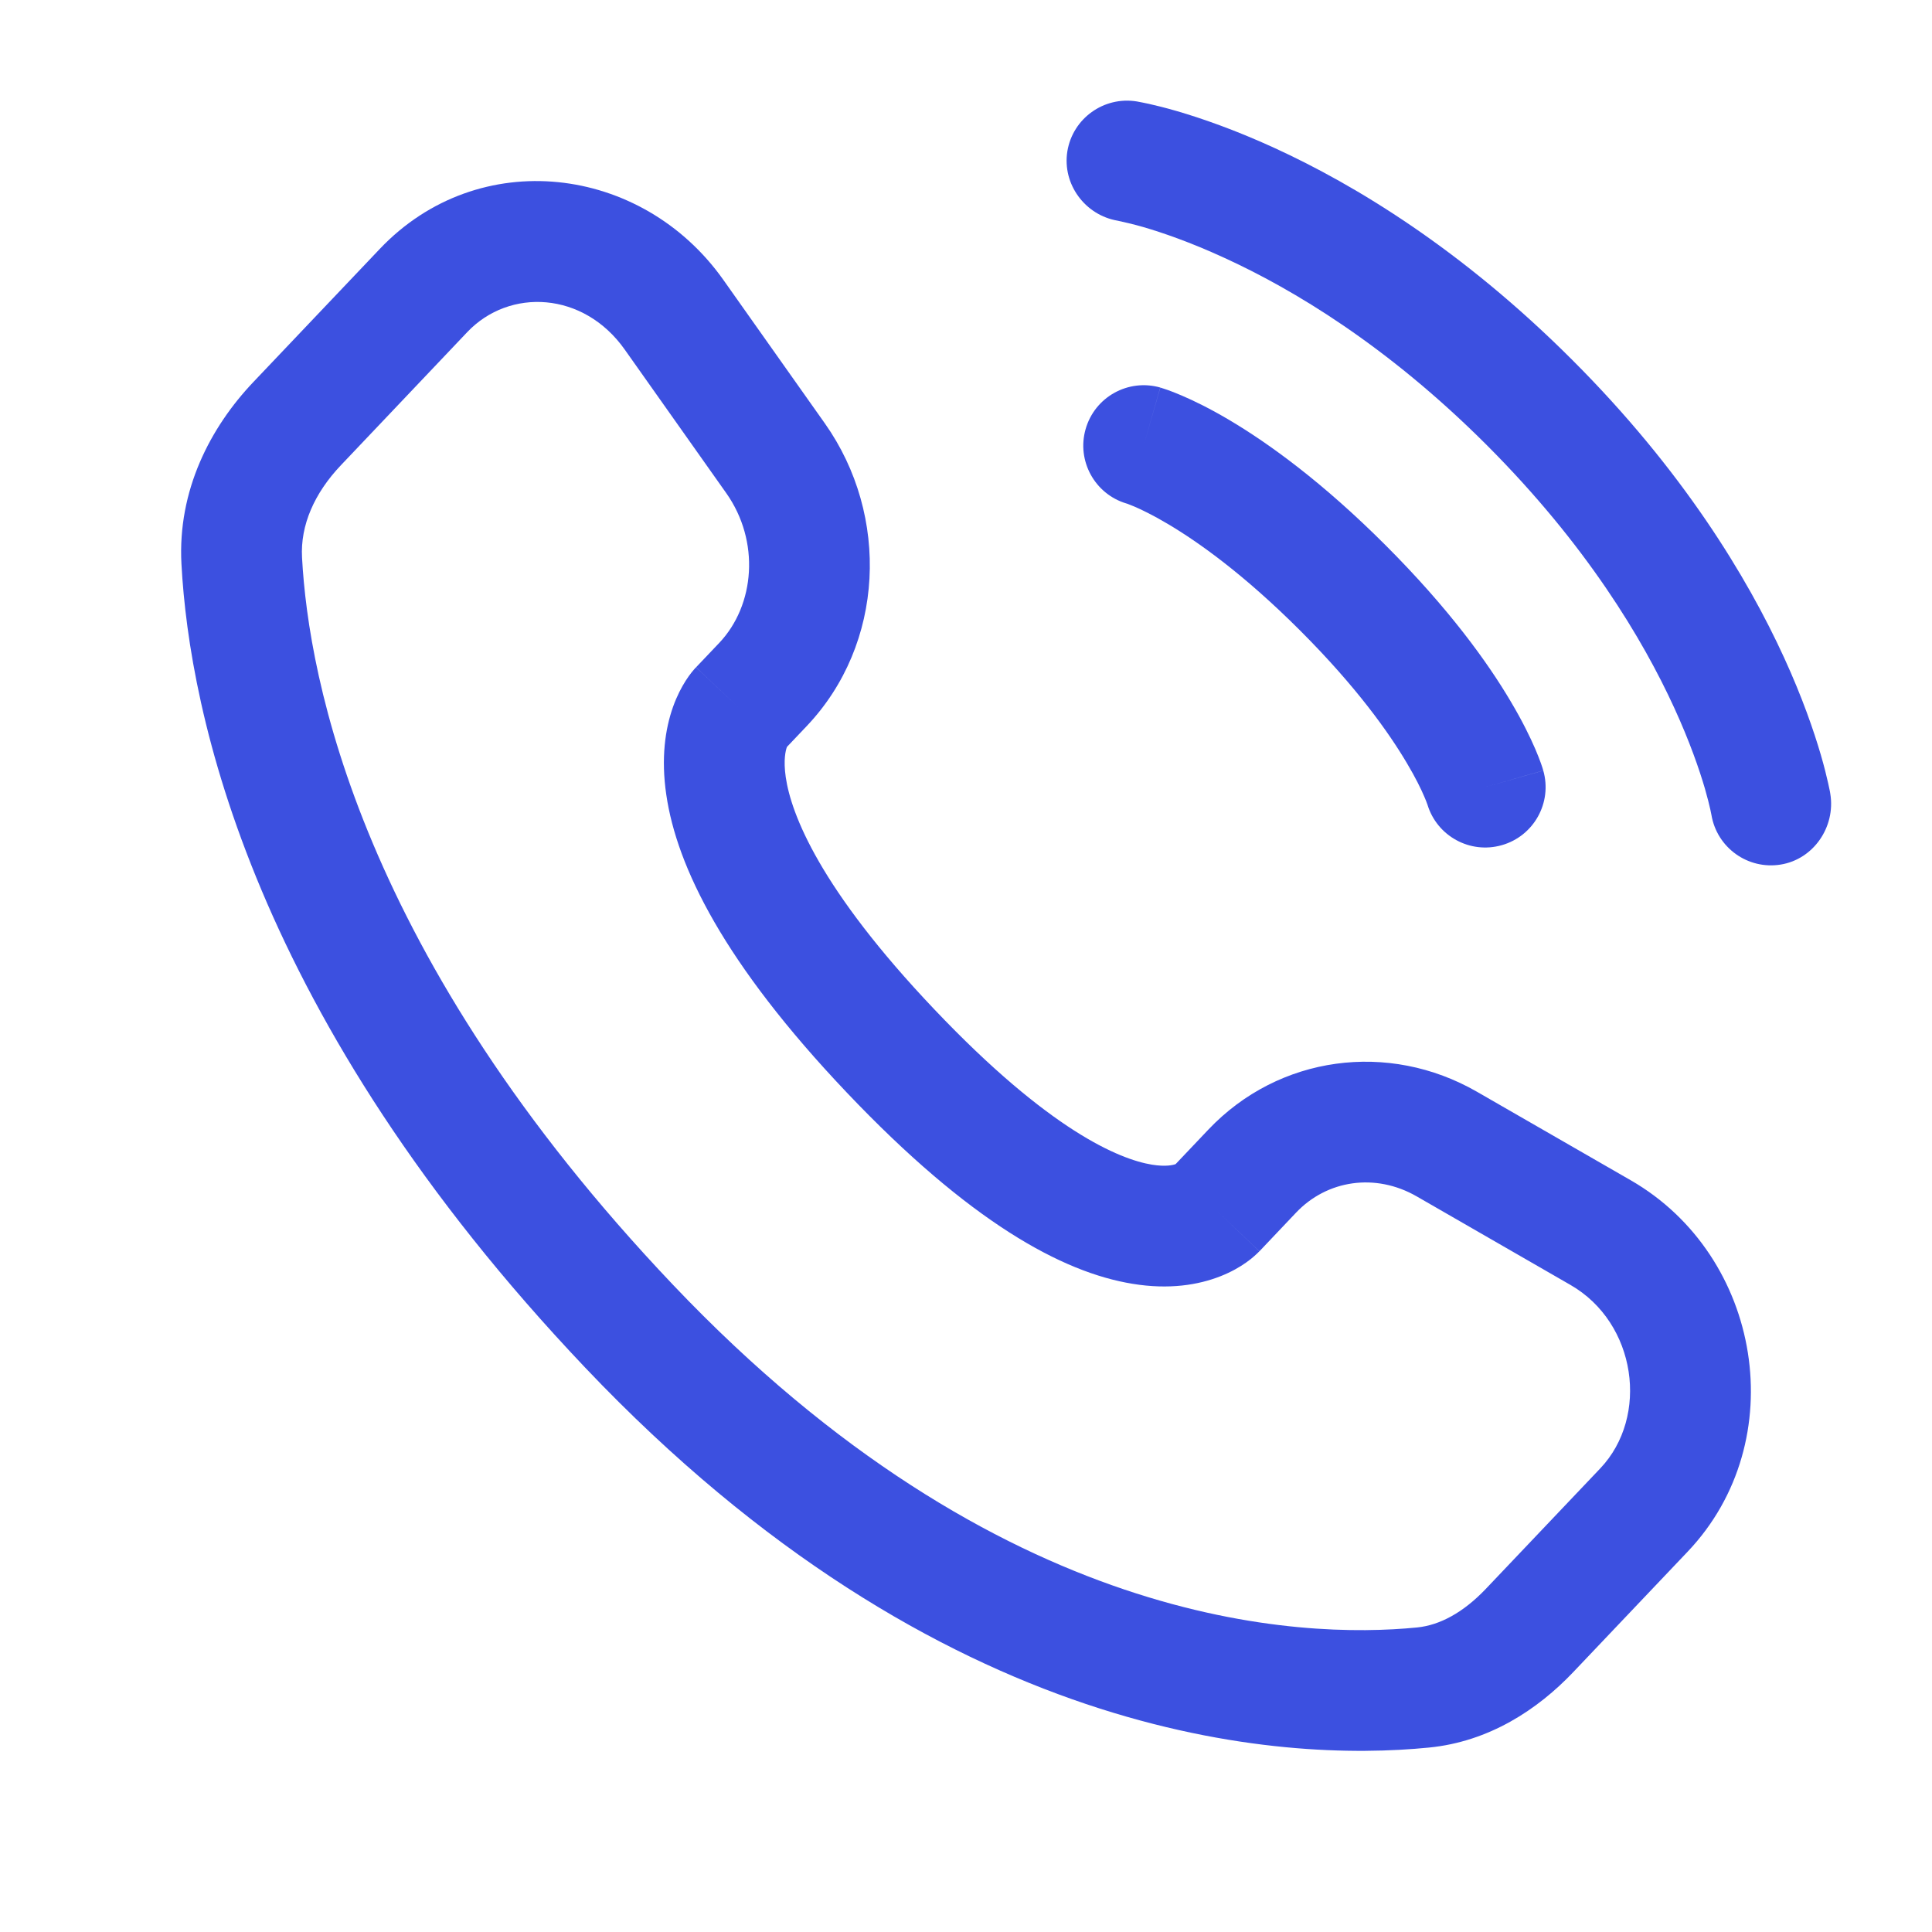
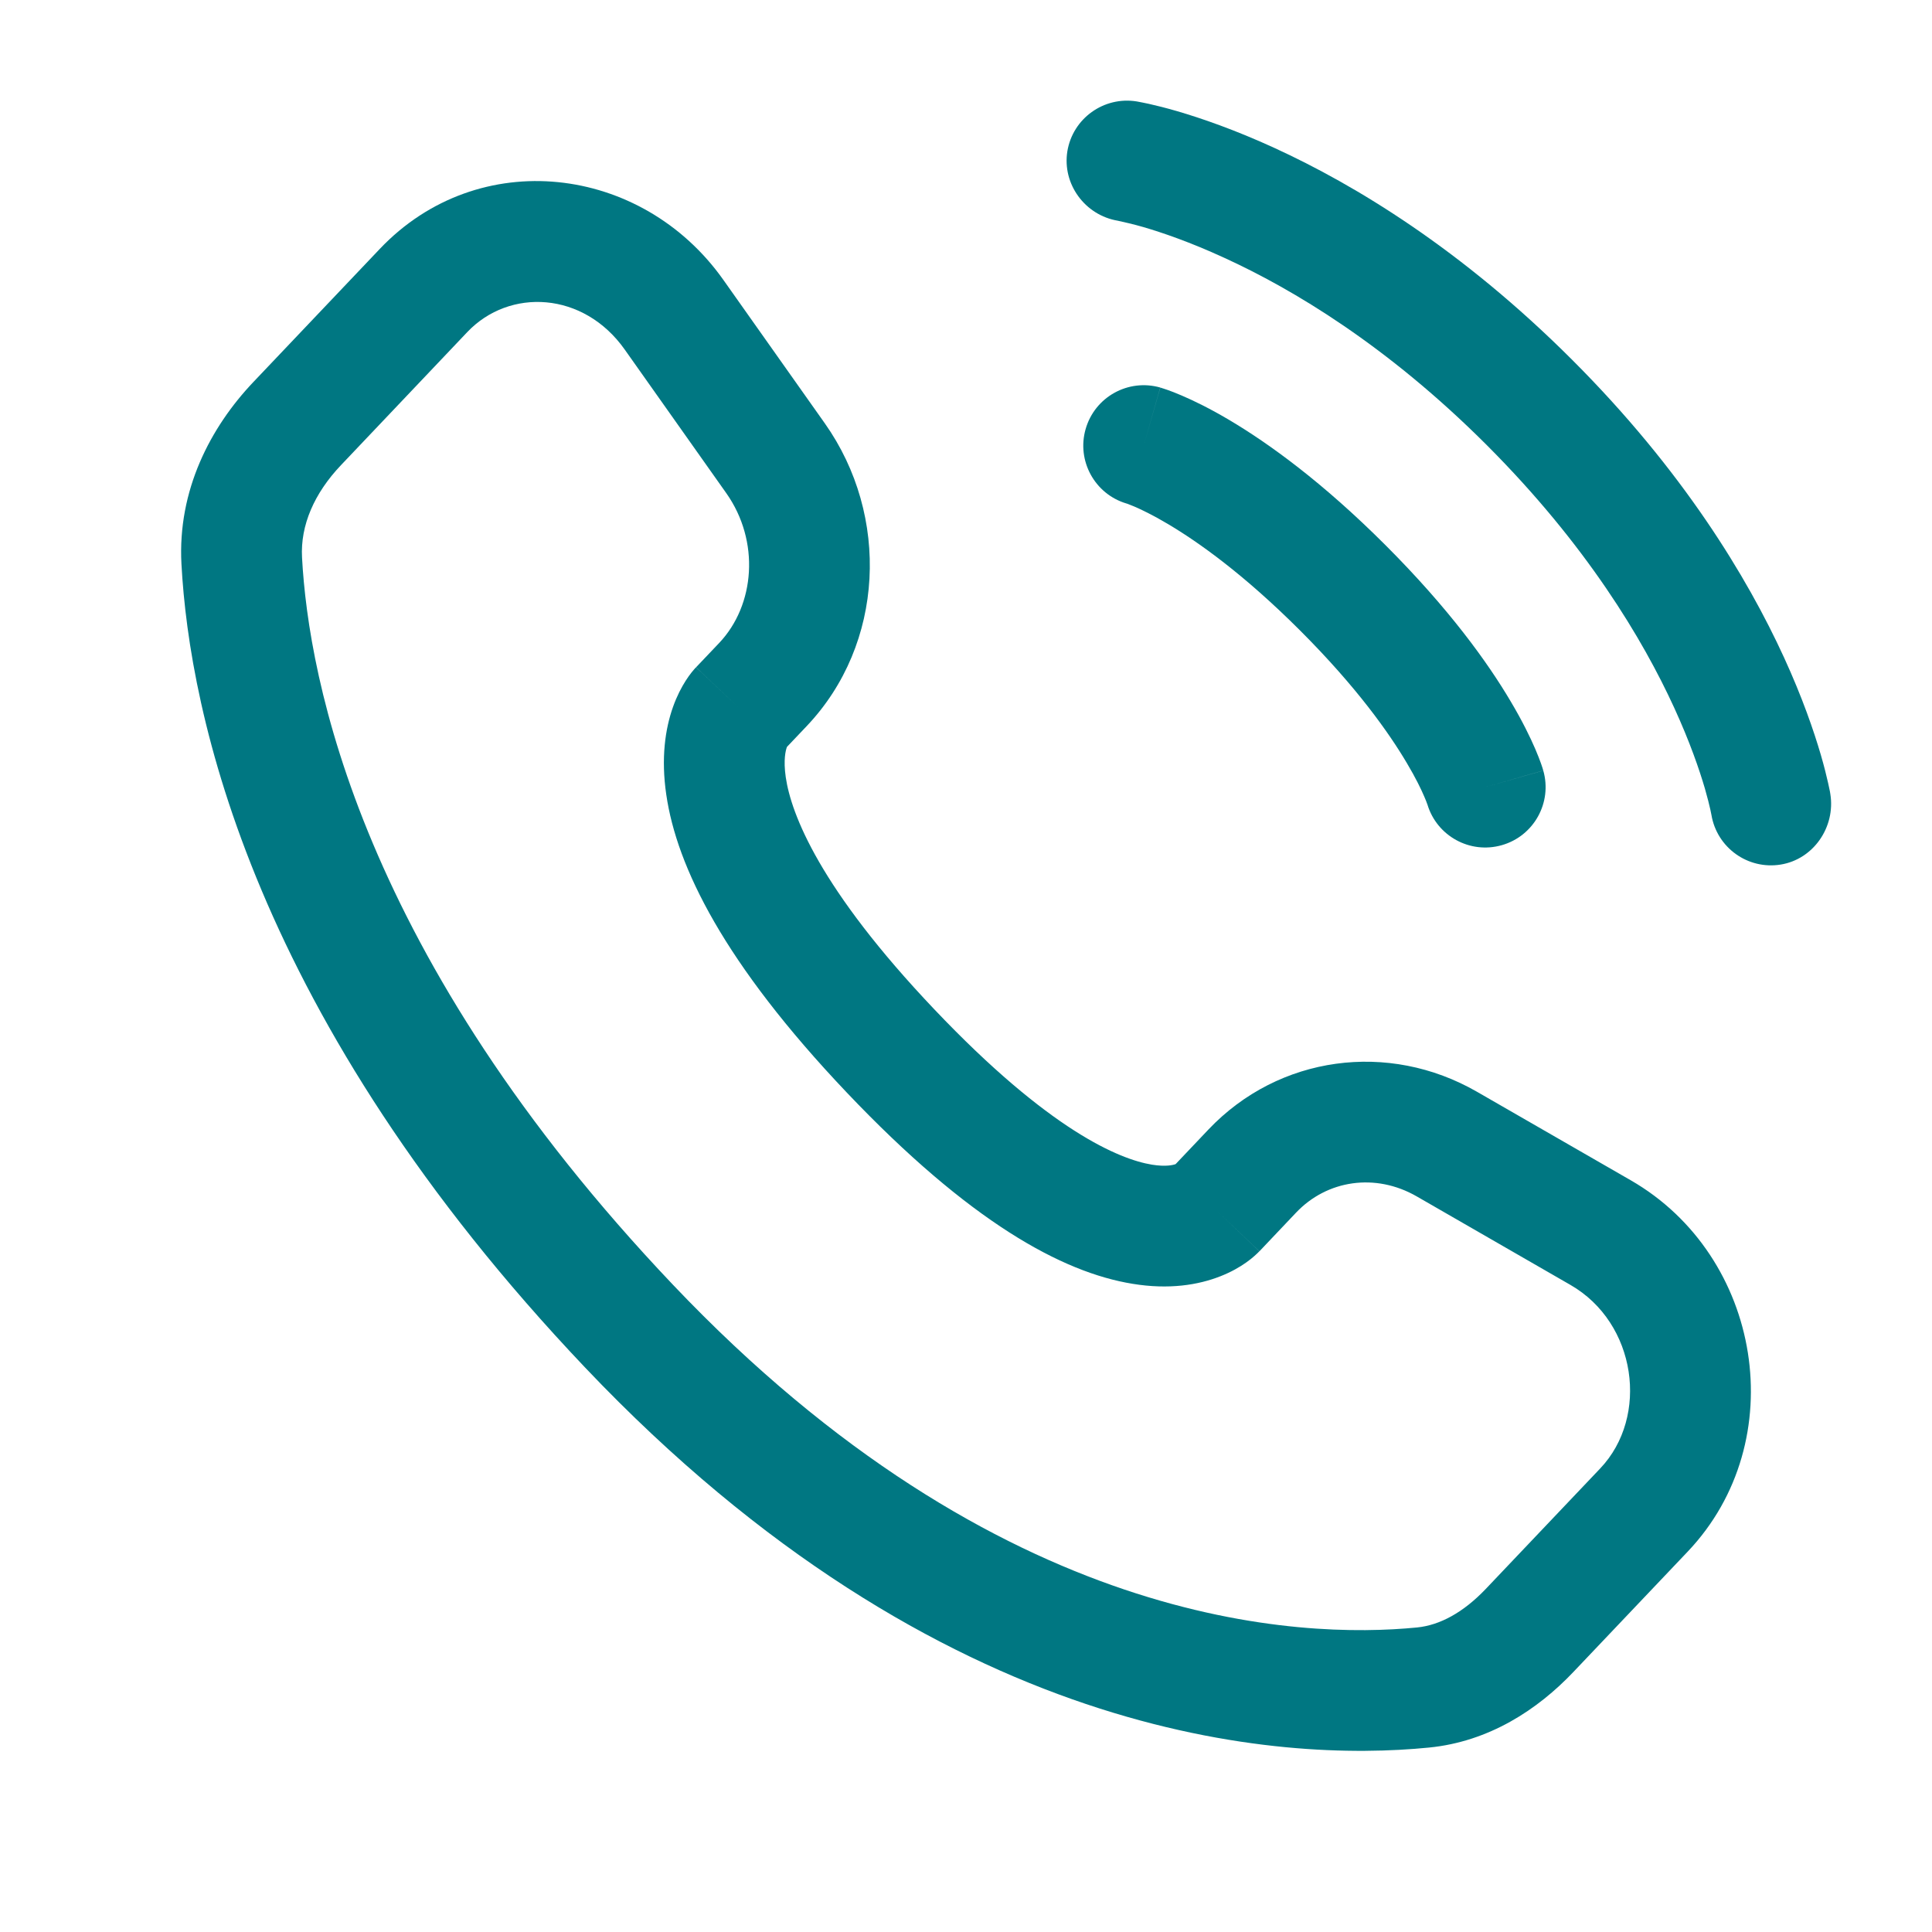
<svg xmlns="http://www.w3.org/2000/svg" width="24" height="24" viewBox="0 0 24 24" fill="none">
-   <path fillRule="evenodd" clipRule="evenodd" d="M4.718 3.092C5.944 1.801 7.972 2.043 8.986 3.477L10.247 5.26C11.057 6.407 10.989 8.001 10.021 9.02L9.777 9.277C9.776 9.279 9.775 9.281 9.774 9.283C9.761 9.32 9.729 9.435 9.761 9.655C9.828 10.111 10.179 11.036 11.607 12.539C13.039 14.047 13.908 14.402 14.31 14.468C14.484 14.496 14.575 14.472 14.604 14.461L15.012 14.031C15.886 13.111 17.248 12.93 18.347 13.562L20.258 14.662C21.89 15.602 22.27 17.901 20.965 19.275L19.545 20.77C19.102 21.237 18.497 21.636 17.75 21.709C15.926 21.89 11.701 21.655 7.272 16.992C3.138 12.64 2.353 8.855 2.254 7.006L2.92 6.97L2.254 7.006C2.205 6.092 2.612 5.309 3.148 4.745L4.718 3.092ZM7.761 4.343C7.249 3.618 6.328 3.575 5.805 4.125L4.236 5.778C3.904 6.127 3.73 6.526 3.752 6.926C3.833 8.436 4.483 11.878 8.359 15.959C12.423 20.238 16.168 20.358 17.603 20.217C17.886 20.189 18.178 20.031 18.457 19.738L19.878 18.242C20.491 17.597 20.33 16.434 19.509 15.962L17.599 14.862C17.086 14.567 16.485 14.658 16.1 15.064L15.645 15.544L15.117 15.043C15.645 15.544 15.644 15.544 15.643 15.545L15.642 15.547L15.639 15.55L15.632 15.556L15.618 15.57C15.608 15.58 15.596 15.591 15.582 15.603C15.556 15.627 15.522 15.653 15.482 15.682C15.402 15.739 15.296 15.801 15.161 15.854C14.885 15.963 14.52 16.022 14.07 15.948C13.192 15.806 12.042 15.176 10.519 13.572C8.992 11.964 8.407 10.765 8.277 9.873C8.21 9.419 8.263 9.055 8.361 8.78C8.409 8.645 8.466 8.538 8.518 8.456C8.544 8.415 8.569 8.381 8.591 8.353C8.602 8.339 8.612 8.327 8.622 8.316L8.635 8.301L8.641 8.295L8.644 8.292L8.646 8.29C8.646 8.289 8.647 8.289 9.179 8.794L8.647 8.289L8.934 7.987C9.379 7.518 9.444 6.723 9.022 6.126L7.761 4.343Z" fill="#3C50E0" />
-   <path d="M13.259 1.88C13.326 1.471 13.712 1.194 14.121 1.26C14.146 1.265 14.228 1.28 14.271 1.29C14.356 1.309 14.475 1.338 14.623 1.381C14.92 1.468 15.335 1.61 15.832 1.838C16.829 2.295 18.154 3.094 19.53 4.47C20.906 5.845 21.705 7.171 22.162 8.168C22.39 8.665 22.532 9.08 22.619 9.377C22.662 9.525 22.691 9.644 22.71 9.729C22.72 9.772 22.727 9.806 22.732 9.832L22.737 9.863C22.803 10.272 22.529 10.674 22.12 10.74C21.712 10.806 21.328 10.53 21.26 10.123C21.258 10.112 21.252 10.083 21.246 10.055C21.234 10 21.212 9.912 21.179 9.796C21.111 9.564 20.993 9.218 20.798 8.793C20.408 7.942 19.707 6.768 18.47 5.53C17.232 4.292 16.058 3.591 15.207 3.202C14.781 3.006 14.436 2.889 14.204 2.821C14.088 2.787 13.942 2.754 13.886 2.742C13.479 2.674 13.194 2.288 13.259 1.88Z" fill="#3C50E0" />
-   <path fillRule="evenodd" clipRule="evenodd" d="M13.486 5.33C13.6 4.931 14.015 4.701 14.413 4.814L14.207 5.536C14.413 4.814 14.414 4.815 14.414 4.815L14.415 4.815L14.416 4.815L14.42 4.816L14.427 4.819L14.447 4.825C14.462 4.83 14.481 4.836 14.504 4.844C14.548 4.86 14.608 4.882 14.681 4.914C14.826 4.976 15.025 5.072 15.27 5.217C15.759 5.507 16.427 5.988 17.212 6.773C17.997 7.558 18.479 8.226 18.768 8.716C18.913 8.96 19.009 9.159 19.072 9.305C19.103 9.378 19.126 9.437 19.142 9.482C19.15 9.504 19.156 9.523 19.161 9.538L19.167 9.558L19.169 9.566L19.17 9.569L19.171 9.571L19.171 9.571C19.171 9.572 19.171 9.572 18.45 9.778L19.171 9.572C19.285 9.97 19.054 10.386 18.656 10.499C18.261 10.612 17.85 10.386 17.732 9.994L17.728 9.984C17.723 9.969 17.712 9.939 17.693 9.896C17.656 9.809 17.589 9.668 17.477 9.48C17.254 9.103 16.852 8.534 16.152 7.834C15.452 7.134 14.883 6.731 14.506 6.508C14.317 6.396 14.176 6.329 14.09 6.292C14.046 6.274 14.017 6.263 14.002 6.257L13.991 6.254C13.599 6.136 13.373 5.724 13.486 5.33Z" fill="#3C50E0" />
+   <path fillRule="evenodd" clipRule="evenodd" d="M4.718 3.092C5.944 1.801 7.972 2.043 8.986 3.477L10.247 5.26C11.057 6.407 10.989 8.001 10.021 9.02L9.777 9.277C9.776 9.279 9.775 9.281 9.774 9.283C9.761 9.32 9.729 9.435 9.761 9.655C9.828 10.111 10.179 11.036 11.607 12.539C13.039 14.047 13.908 14.402 14.31 14.468C14.484 14.496 14.575 14.472 14.604 14.461L15.012 14.031C15.886 13.111 17.248 12.93 18.347 13.562L20.258 14.662C21.89 15.602 22.27 17.901 20.965 19.275L19.545 20.77C19.102 21.237 18.497 21.636 17.75 21.709C15.926 21.89 11.701 21.655 7.272 16.992C3.138 12.64 2.353 8.855 2.254 7.006L2.92 6.97L2.254 7.006C2.205 6.092 2.612 5.309 3.148 4.745L4.718 3.092ZM7.761 4.343C7.249 3.618 6.328 3.575 5.805 4.125L4.236 5.778C3.904 6.127 3.73 6.526 3.752 6.926C3.833 8.436 4.483 11.878 8.359 15.959C12.423 20.238 16.168 20.358 17.603 20.217C17.886 20.189 18.178 20.031 18.457 19.738L19.878 18.242C20.491 17.597 20.33 16.434 19.509 15.962L17.599 14.862C17.086 14.567 16.485 14.658 16.1 15.064L15.645 15.544L15.117 15.043C15.645 15.544 15.644 15.544 15.643 15.545L15.642 15.547L15.639 15.55L15.632 15.556L15.618 15.57C15.608 15.58 15.596 15.591 15.582 15.603C15.556 15.627 15.522 15.653 15.482 15.682C15.402 15.739 15.296 15.801 15.161 15.854C14.885 15.963 14.52 16.022 14.07 15.948C13.192 15.806 12.042 15.176 10.519 13.572C8.992 11.964 8.407 10.765 8.277 9.873C8.21 9.419 8.263 9.055 8.361 8.78C8.409 8.645 8.466 8.538 8.518 8.456C8.544 8.415 8.569 8.381 8.591 8.353C8.602 8.339 8.612 8.327 8.622 8.316L8.635 8.301L8.641 8.295L8.644 8.292L8.646 8.29C8.646 8.289 8.647 8.289 9.179 8.794L8.647 8.289L8.934 7.987C9.379 7.518 9.444 6.723 9.022 6.126L7.761 4.343Z" fill="#007782" />
+   <path d="M13.259 1.88C13.326 1.471 13.712 1.194 14.121 1.26C14.146 1.265 14.228 1.28 14.271 1.29C14.356 1.309 14.475 1.338 14.623 1.381C14.92 1.468 15.335 1.61 15.832 1.838C16.829 2.295 18.154 3.094 19.53 4.47C20.906 5.845 21.705 7.171 22.162 8.168C22.39 8.665 22.532 9.08 22.619 9.377C22.662 9.525 22.691 9.644 22.71 9.729C22.72 9.772 22.727 9.806 22.732 9.832L22.737 9.863C22.803 10.272 22.529 10.674 22.12 10.74C21.712 10.806 21.328 10.53 21.26 10.123C21.258 10.112 21.252 10.083 21.246 10.055C21.234 10 21.212 9.912 21.179 9.796C21.111 9.564 20.993 9.218 20.798 8.793C20.408 7.942 19.707 6.768 18.47 5.53C17.232 4.292 16.058 3.591 15.207 3.202C14.781 3.006 14.436 2.889 14.204 2.821C14.088 2.787 13.942 2.754 13.886 2.742C13.479 2.674 13.194 2.288 13.259 1.88Z" fill="#007782" />
+   <path fillRule="evenodd" clipRule="evenodd" d="M13.486 5.33C13.6 4.931 14.015 4.701 14.413 4.814L14.207 5.536C14.413 4.814 14.414 4.815 14.414 4.815L14.415 4.815L14.416 4.815L14.42 4.816L14.427 4.819L14.447 4.825C14.462 4.83 14.481 4.836 14.504 4.844C14.548 4.86 14.608 4.882 14.681 4.914C14.826 4.976 15.025 5.072 15.27 5.217C15.759 5.507 16.427 5.988 17.212 6.773C17.997 7.558 18.479 8.226 18.768 8.716C18.913 8.96 19.009 9.159 19.072 9.305C19.103 9.378 19.126 9.437 19.142 9.482C19.15 9.504 19.156 9.523 19.161 9.538L19.167 9.558L19.169 9.566L19.17 9.569L19.171 9.571L19.171 9.571C19.171 9.572 19.171 9.572 18.45 9.778L19.171 9.572C19.285 9.97 19.054 10.386 18.656 10.499C18.261 10.612 17.85 10.386 17.732 9.994L17.728 9.984C17.723 9.969 17.712 9.939 17.693 9.896C17.656 9.809 17.589 9.668 17.477 9.48C17.254 9.103 16.852 8.534 16.152 7.834C15.452 7.134 14.883 6.731 14.506 6.508C14.317 6.396 14.176 6.329 14.09 6.292C14.046 6.274 14.017 6.263 14.002 6.257L13.991 6.254C13.599 6.136 13.373 5.724 13.486 5.33Z" fill="#007782" />
</svg>
